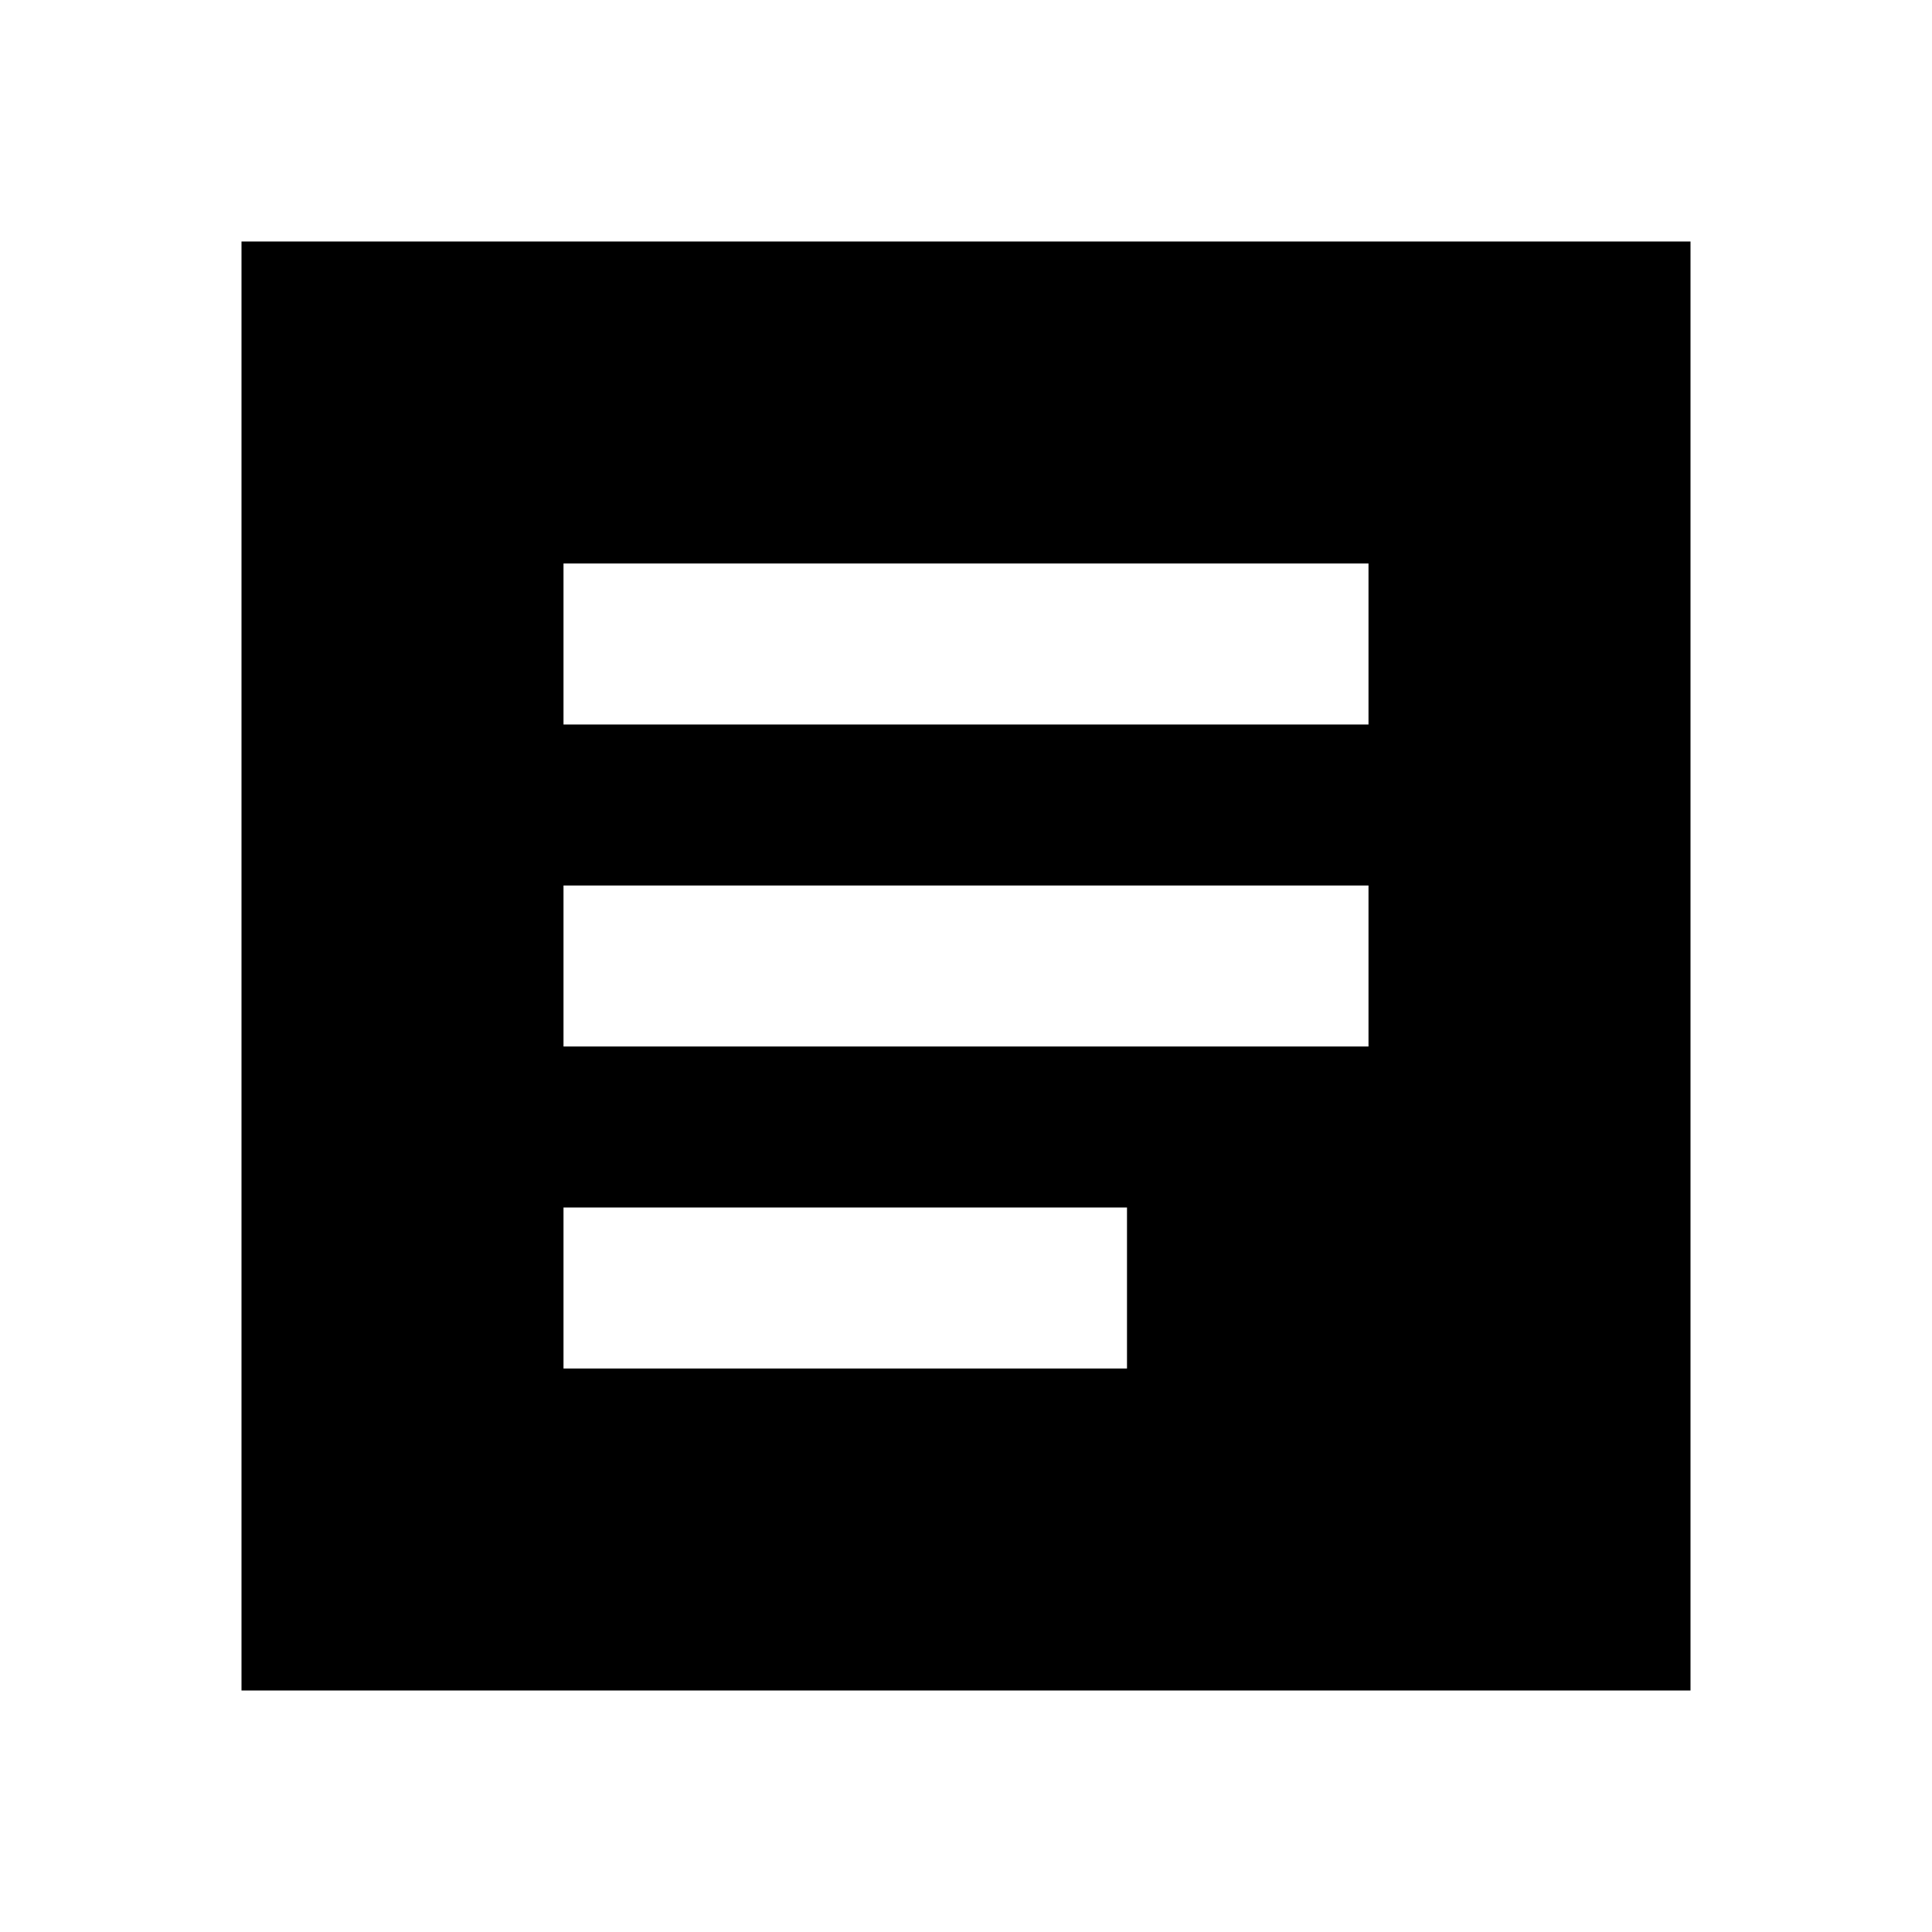
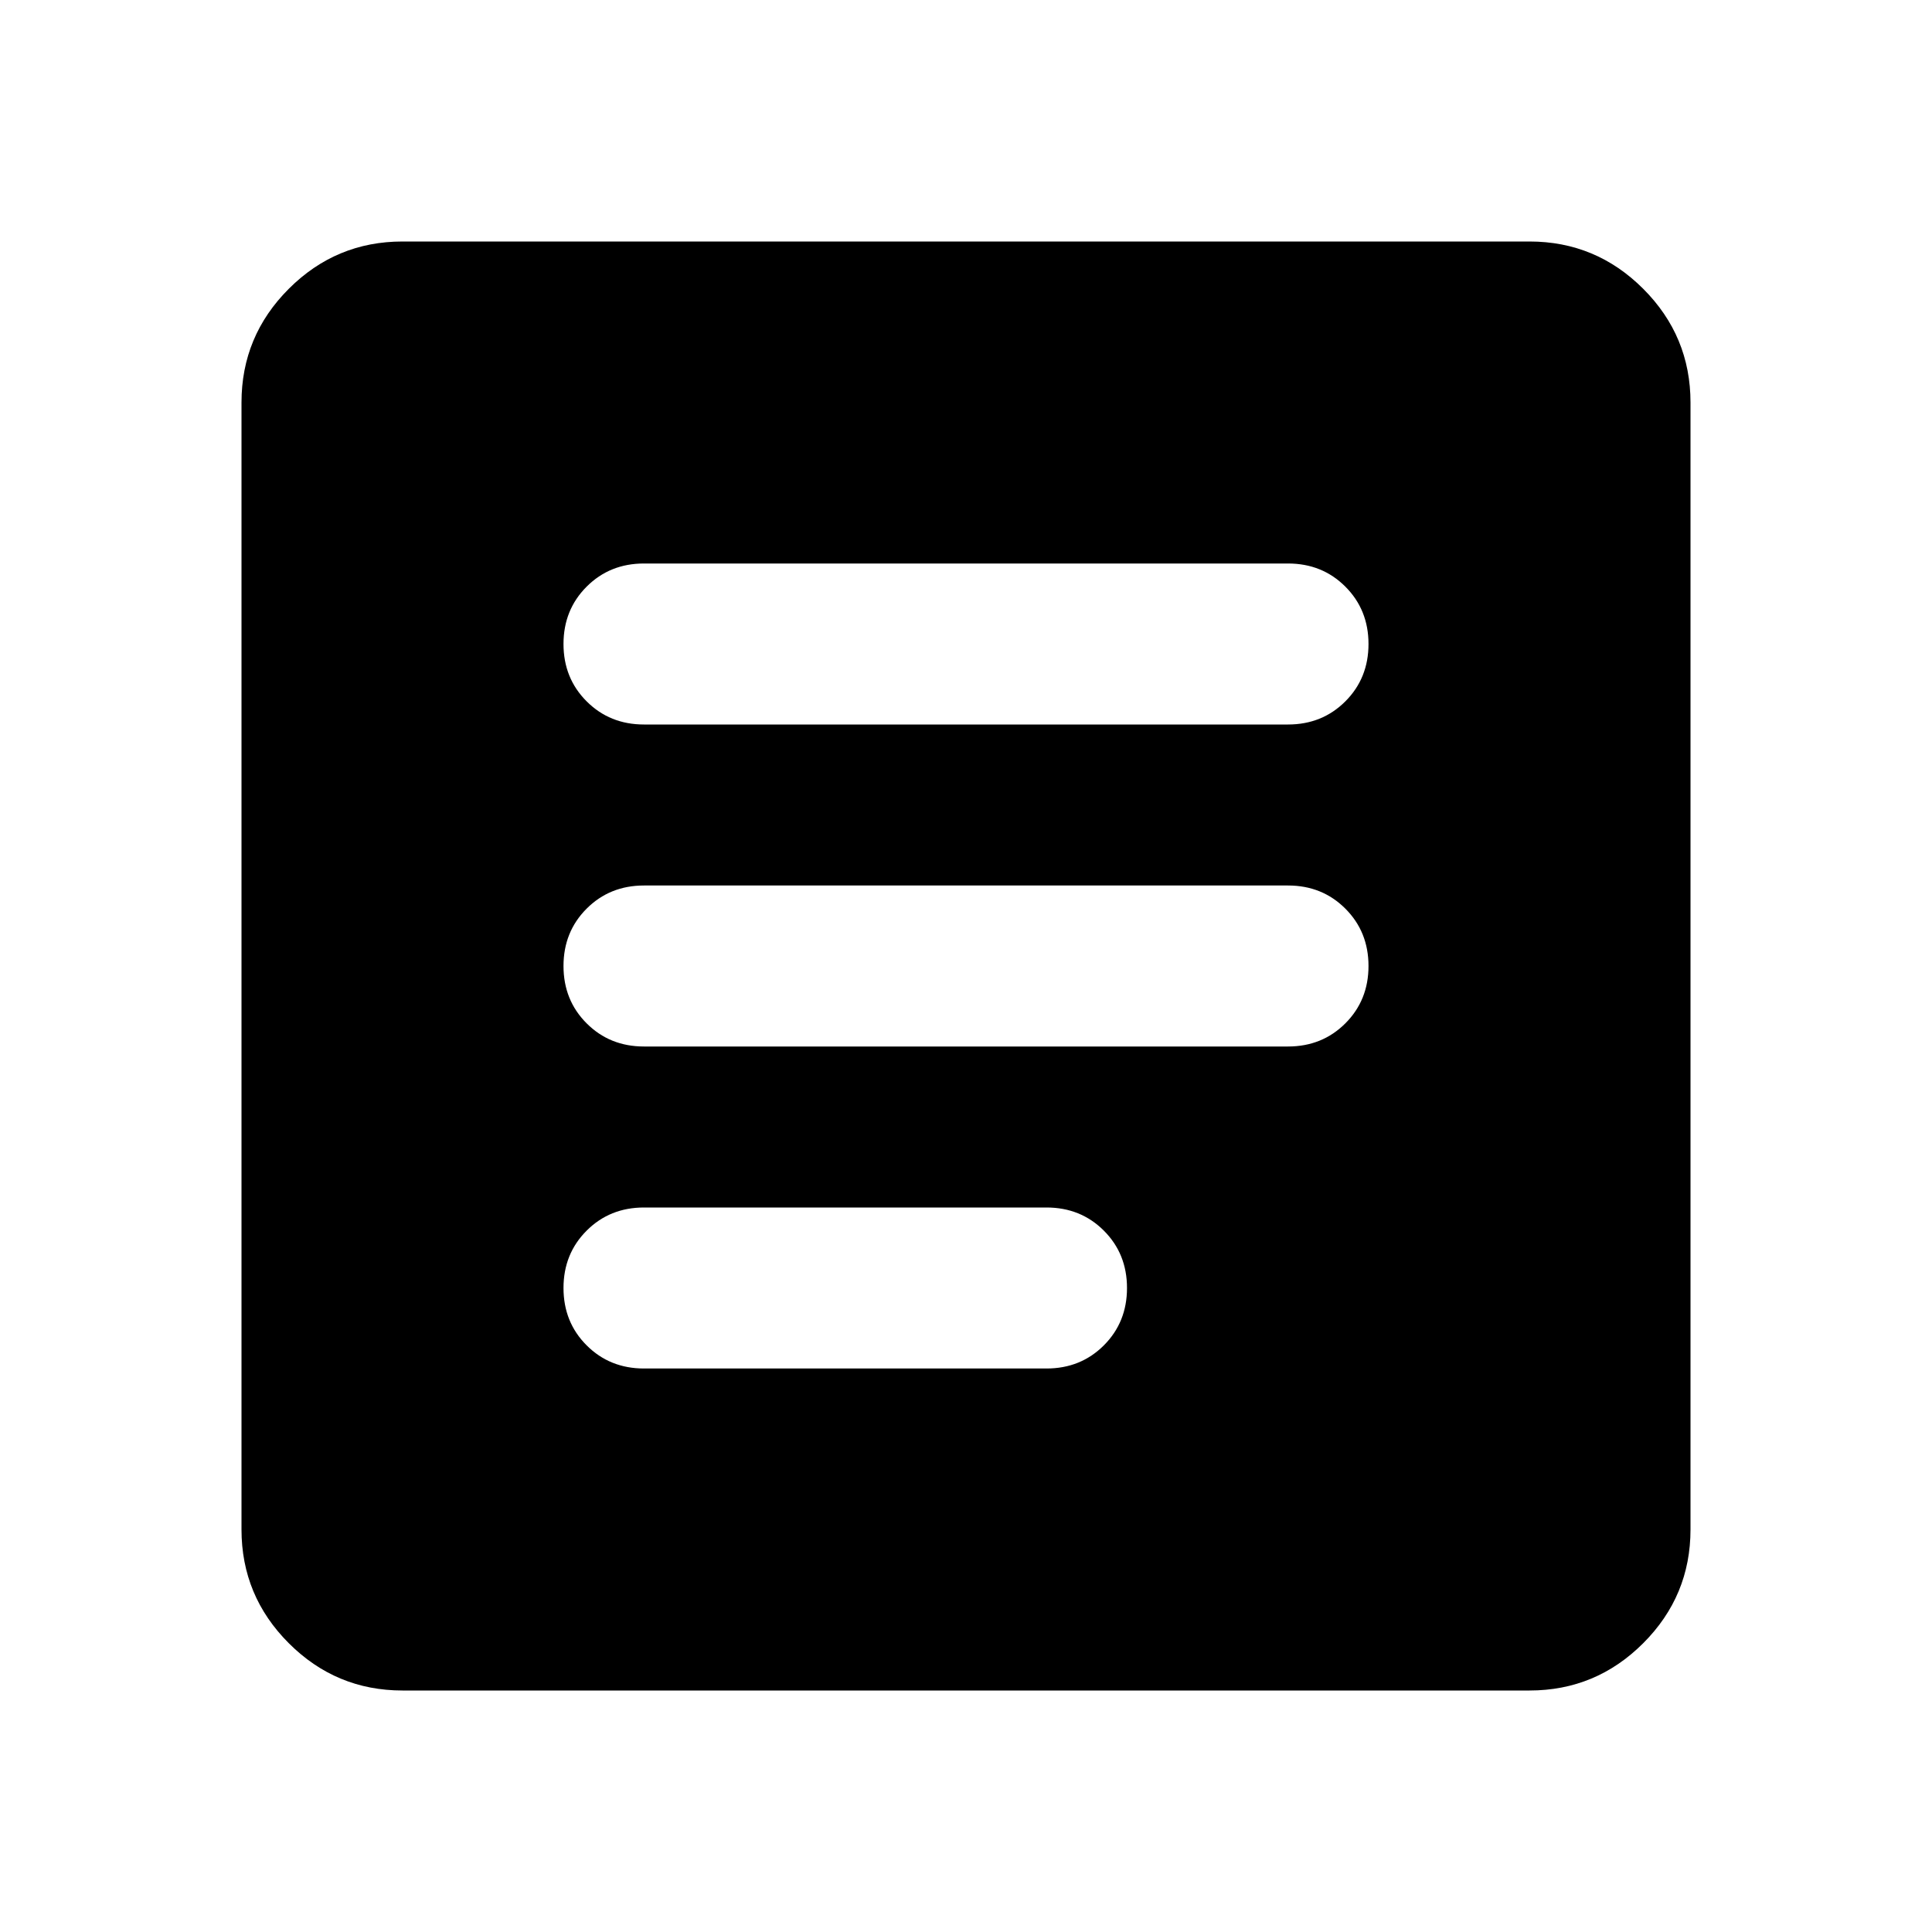
<svg xmlns="http://www.w3.org/2000/svg" height="24" viewBox="0 -960 960 960" width="24">
-   <path d="M280-280h280v-80H280v80Zm0-160h400v-80H280v80Zm0-160h400v-80H280v80ZM120-120v-720h720v720H120Z" />
+   <path d="M200-120q-33 0-56.5-23.5T120-200v-560q0-33 23.5-56.5T200-840h560q33 0 56.5 23.5T840-760v560q0 33-23.5 56.5T760-120H200Zm120-160h200q17 0 28.5-11.5T560-320q0-17-11.5-28.5T520-360H320q-17 0-28.5 11.5T280-320q0 17 11.5 28.5T320-280Zm0-160h320q17 0 28.5-11.5T680-480q0-17-11.5-28.5T640-520H320q-17 0-28.5 11.5T280-480q0 17 11.5 28.5T320-440Zm0-160h320q17 0 28.5-11.5T680-640q0-17-11.5-28.5T640-680H320q-17 0-28.5 11.5T280-640q0 17 11.5 28.5T320-600Z" />
</svg>
